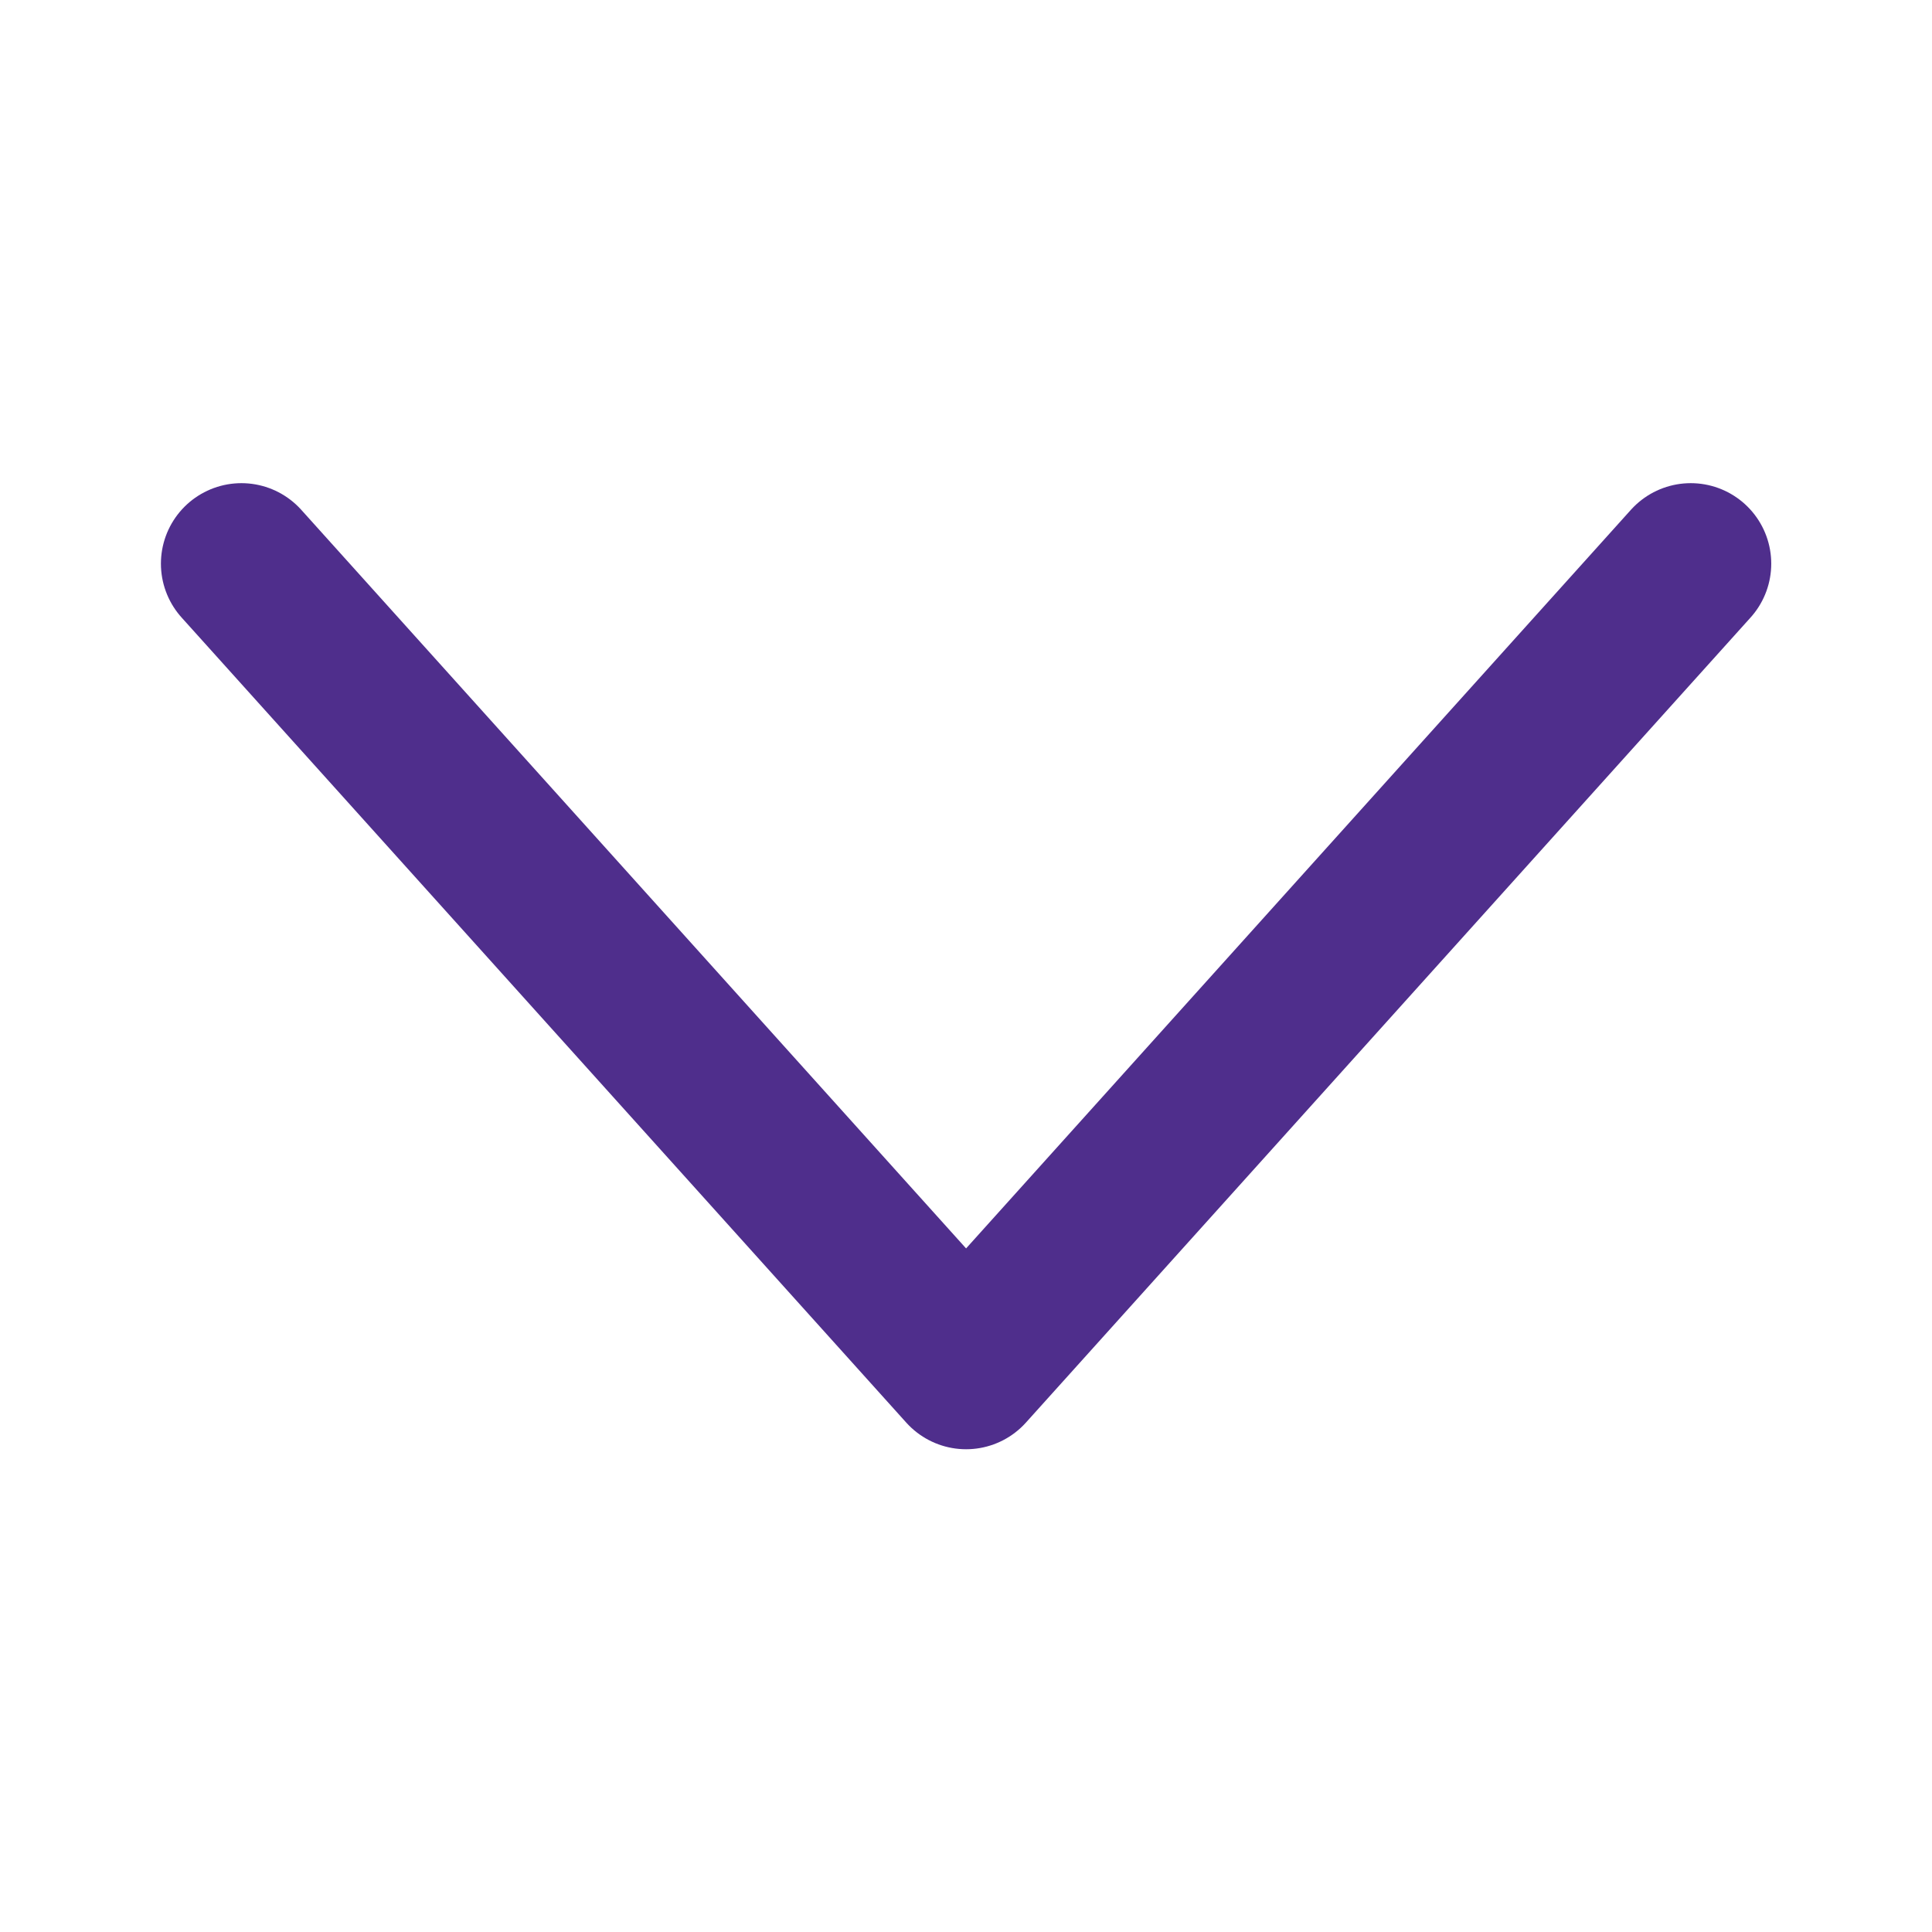
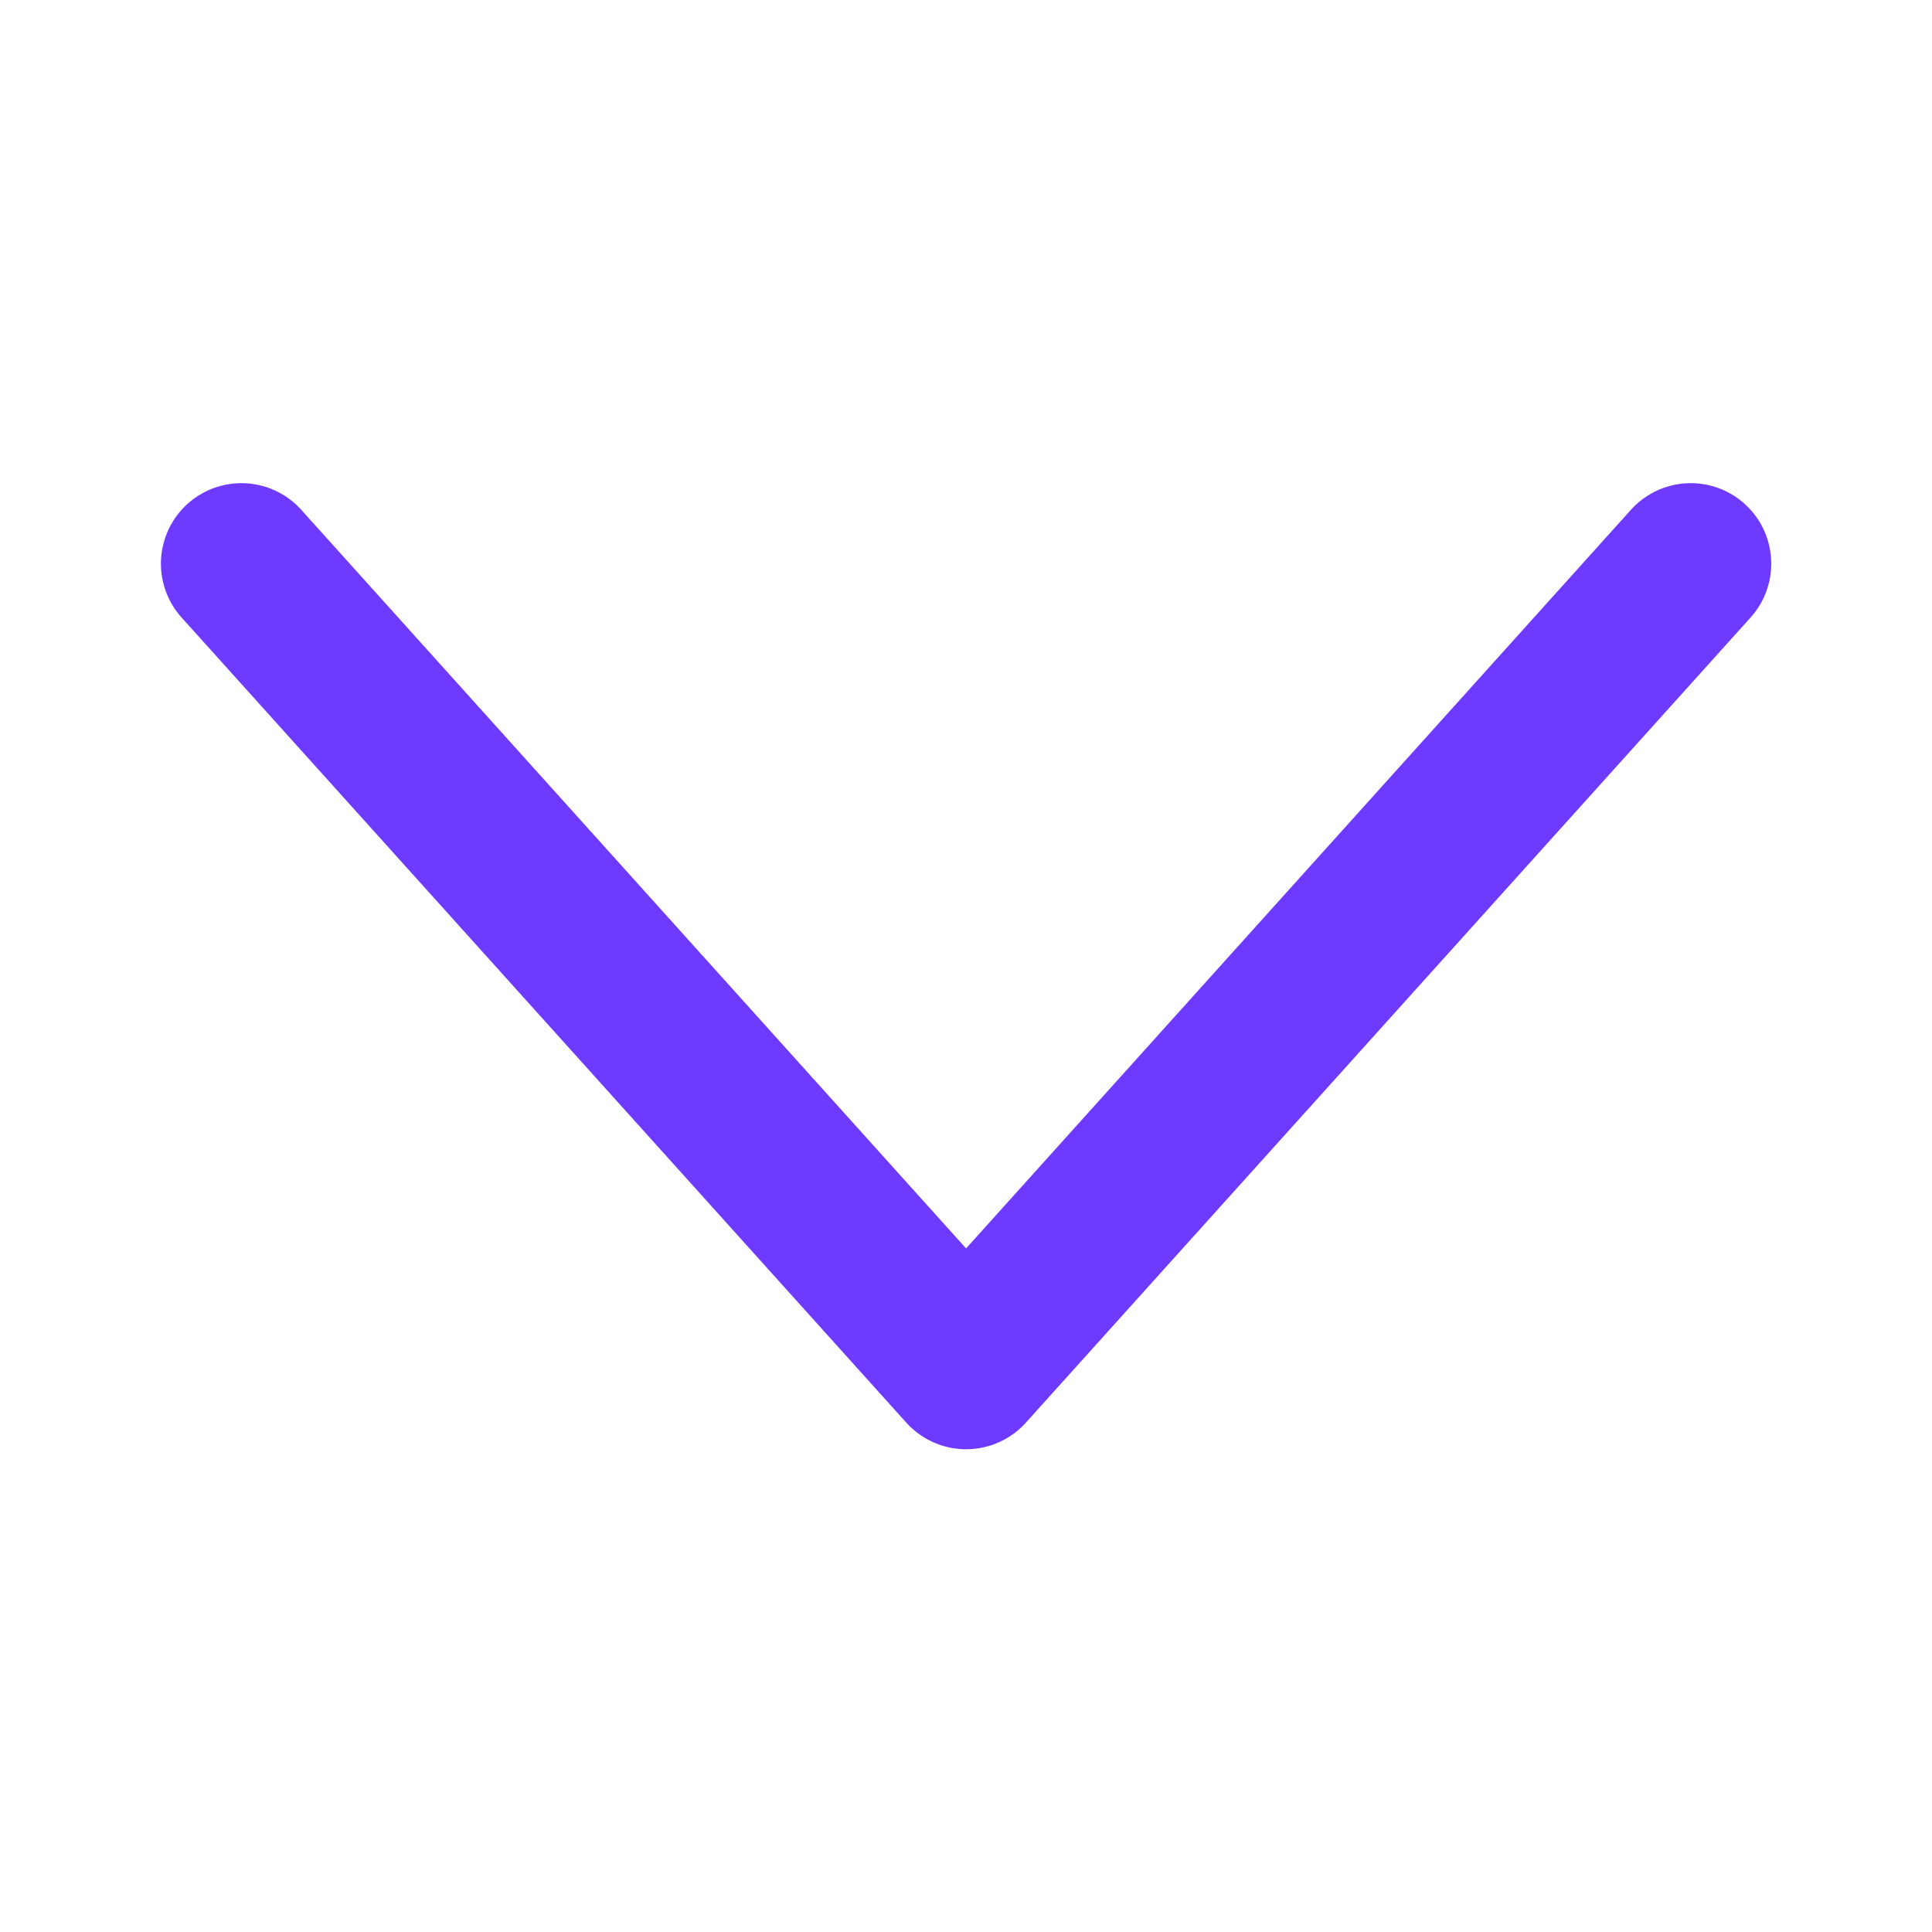
<svg xmlns="http://www.w3.org/2000/svg" width="20" height="20" viewBox="0 0 24 24" fill="none">
-   <path d="M2.999 7.002L12.001 17.003L21.003 7.002" stroke="#4F2E8C" stroke-width="2" stroke-linecap="round" stroke-linejoin="round" />
+   <path d="M2.999 7.002L12.001 17.003L21.003 7.002" stroke="#6E3AFF" stroke-width="2" stroke-linecap="round" stroke-linejoin="round" />
</svg>
